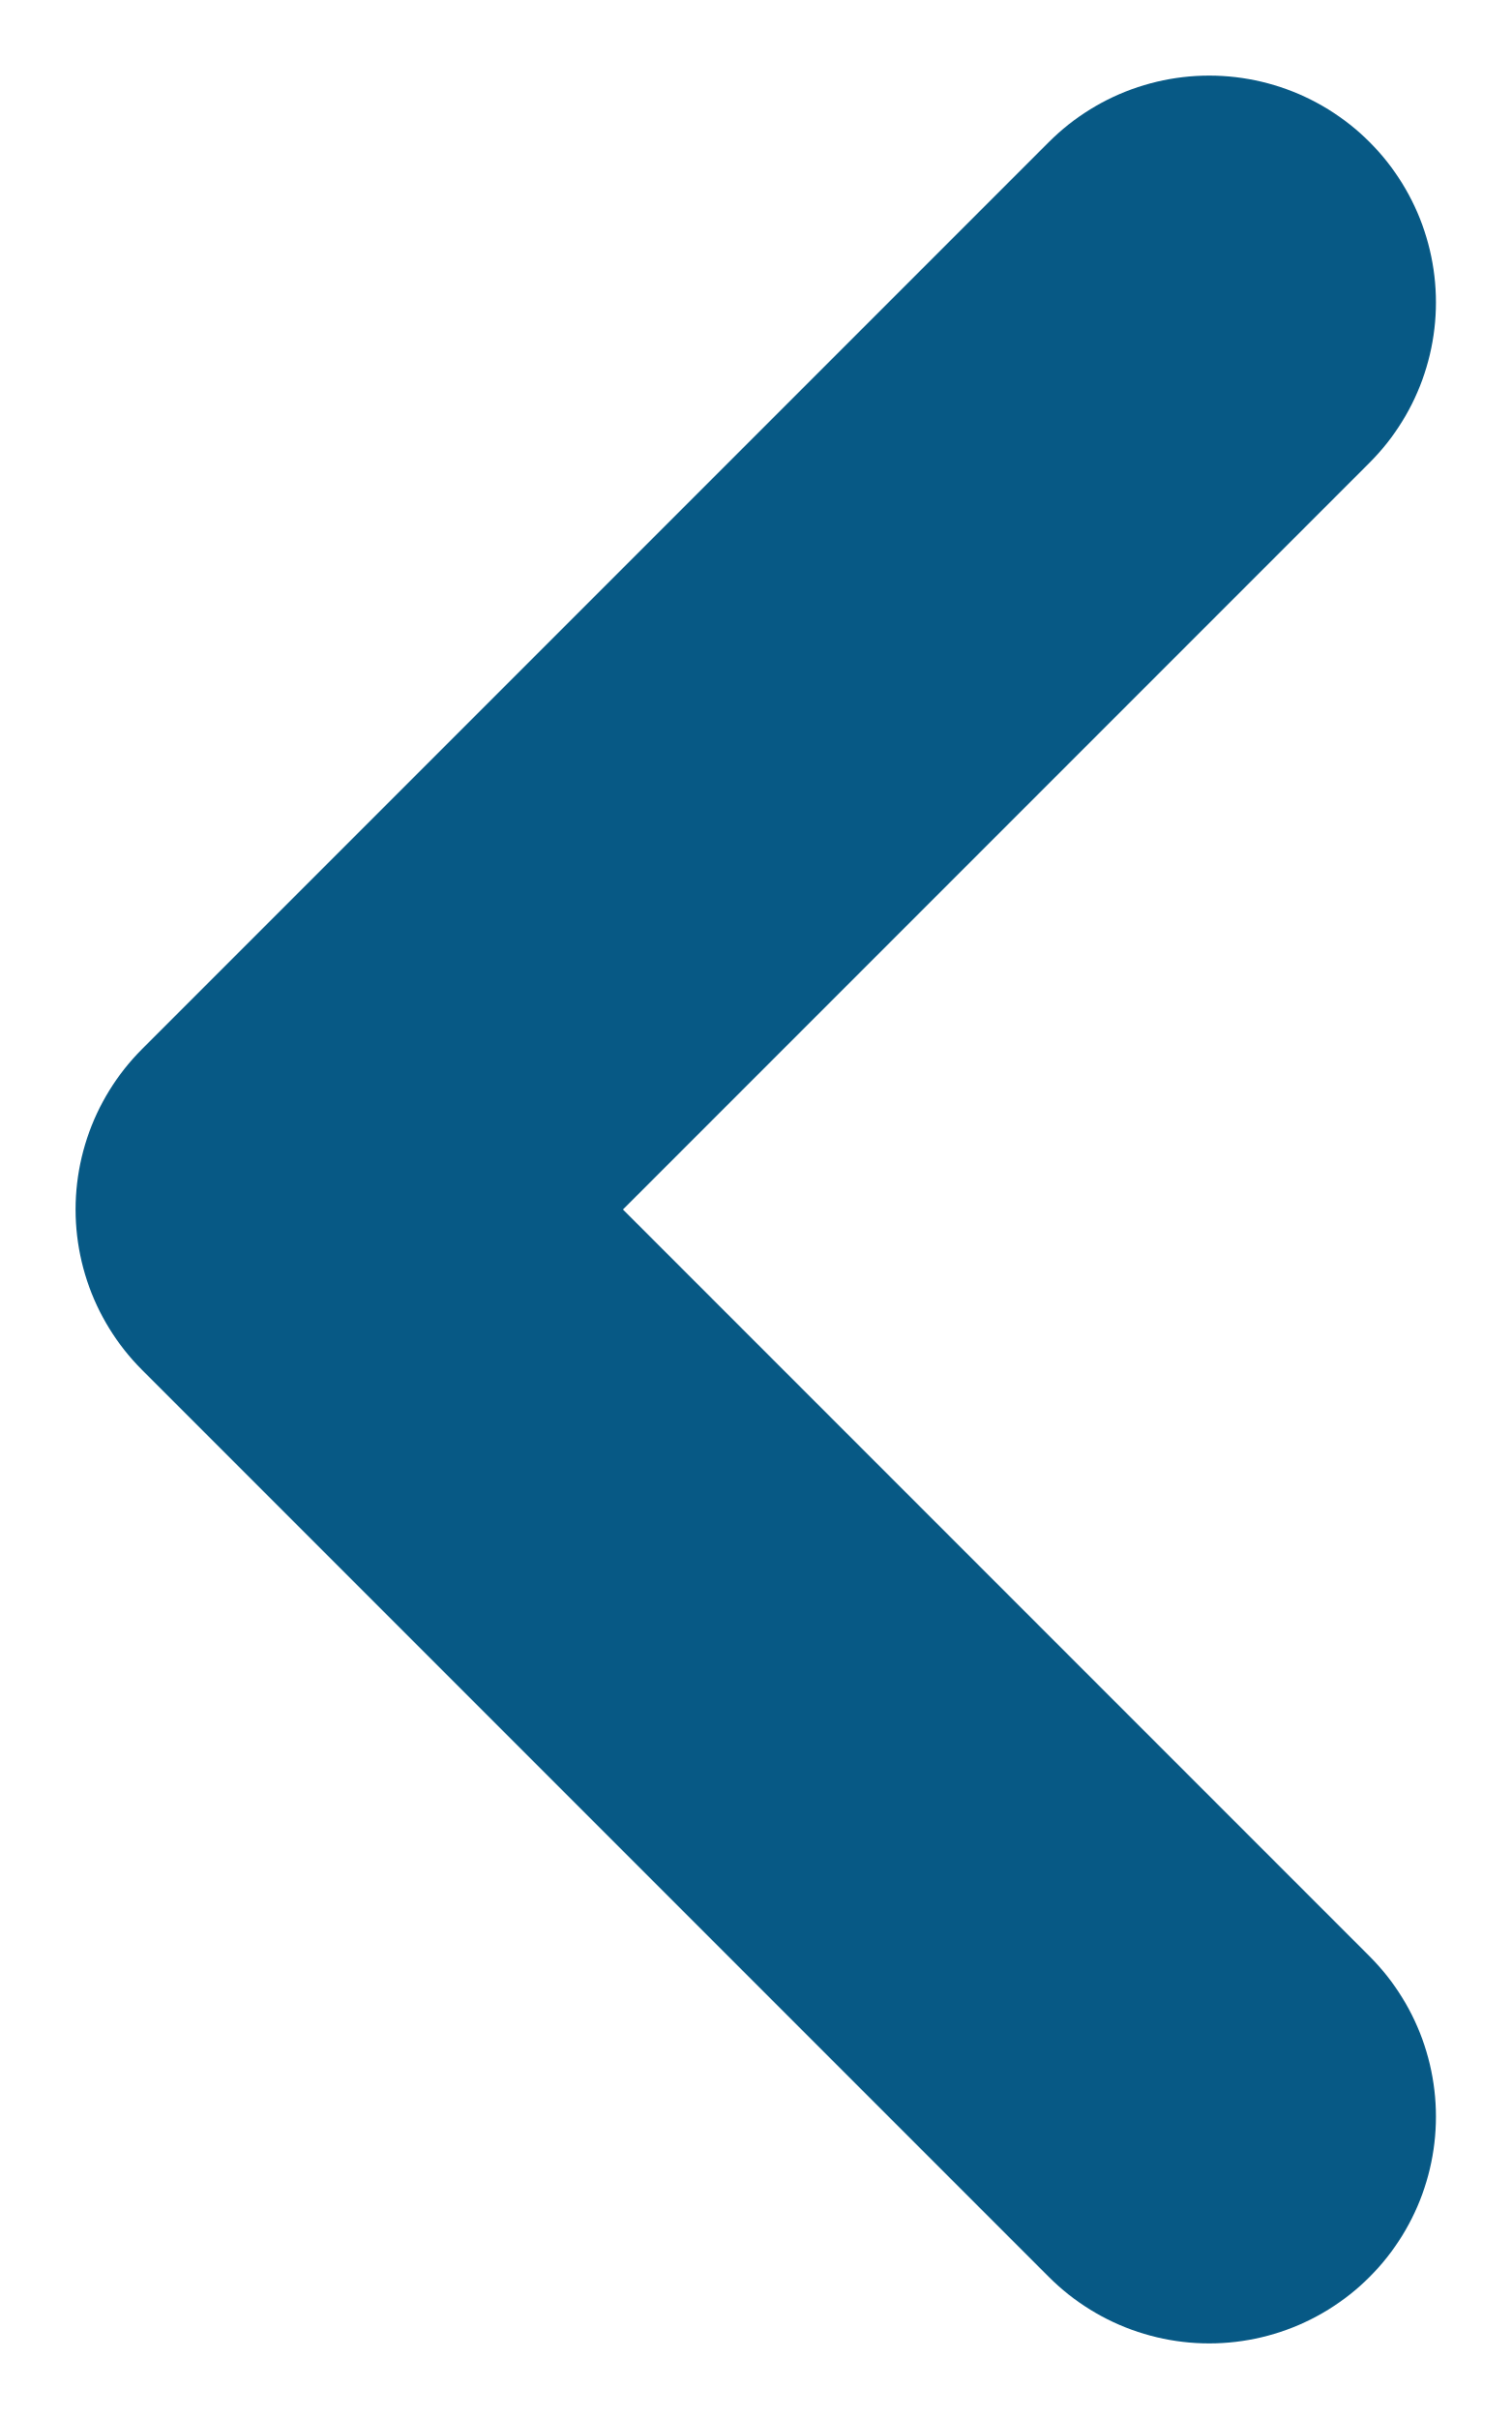
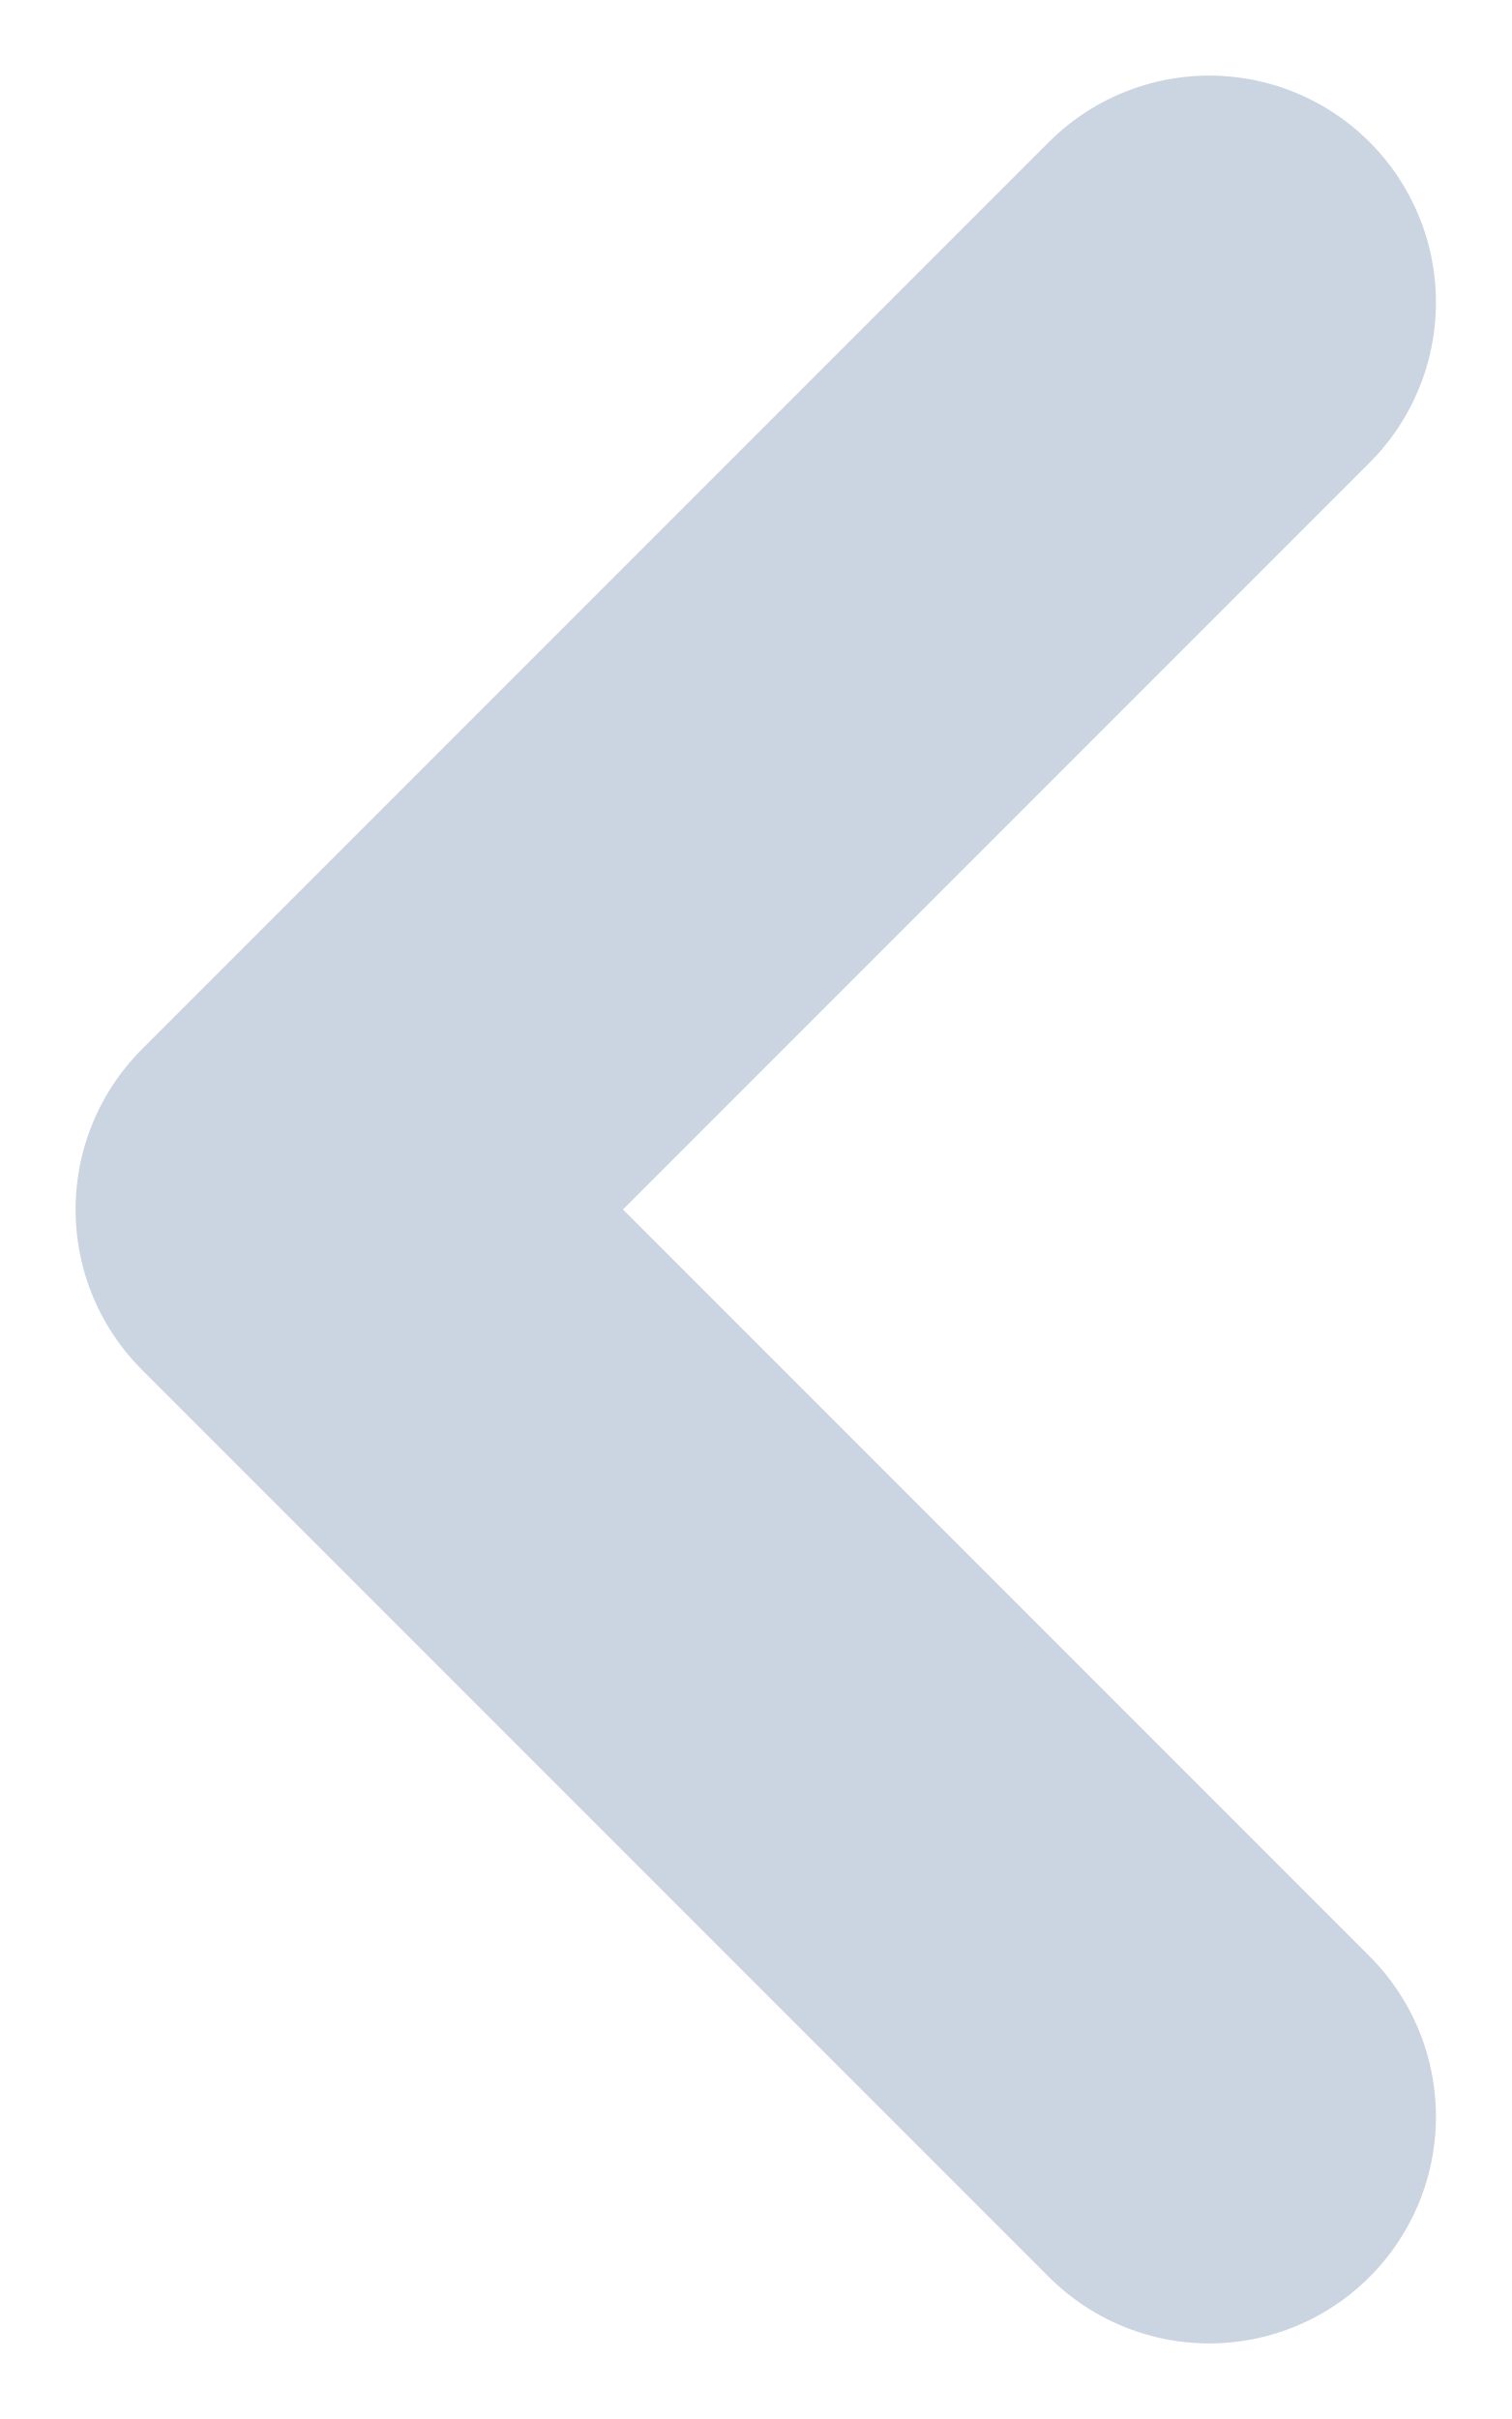
<svg xmlns="http://www.w3.org/2000/svg" width="10" height="16" viewBox="0 0 10 16" fill="none">
  <g id="ð¦ icon &quot;chevron right&quot;">
-     <path id="Vector" d="M8 2L2 8L8 14" stroke="#075985" stroke-width="3" stroke-linecap="round" stroke-linejoin="round" />
+     <path id="Vector" d="M8 2L2 8L8 14" stroke="#CBD5E1" stroke-width="3" stroke-linecap="round" stroke-linejoin="round" />
  </g>
</svg>
